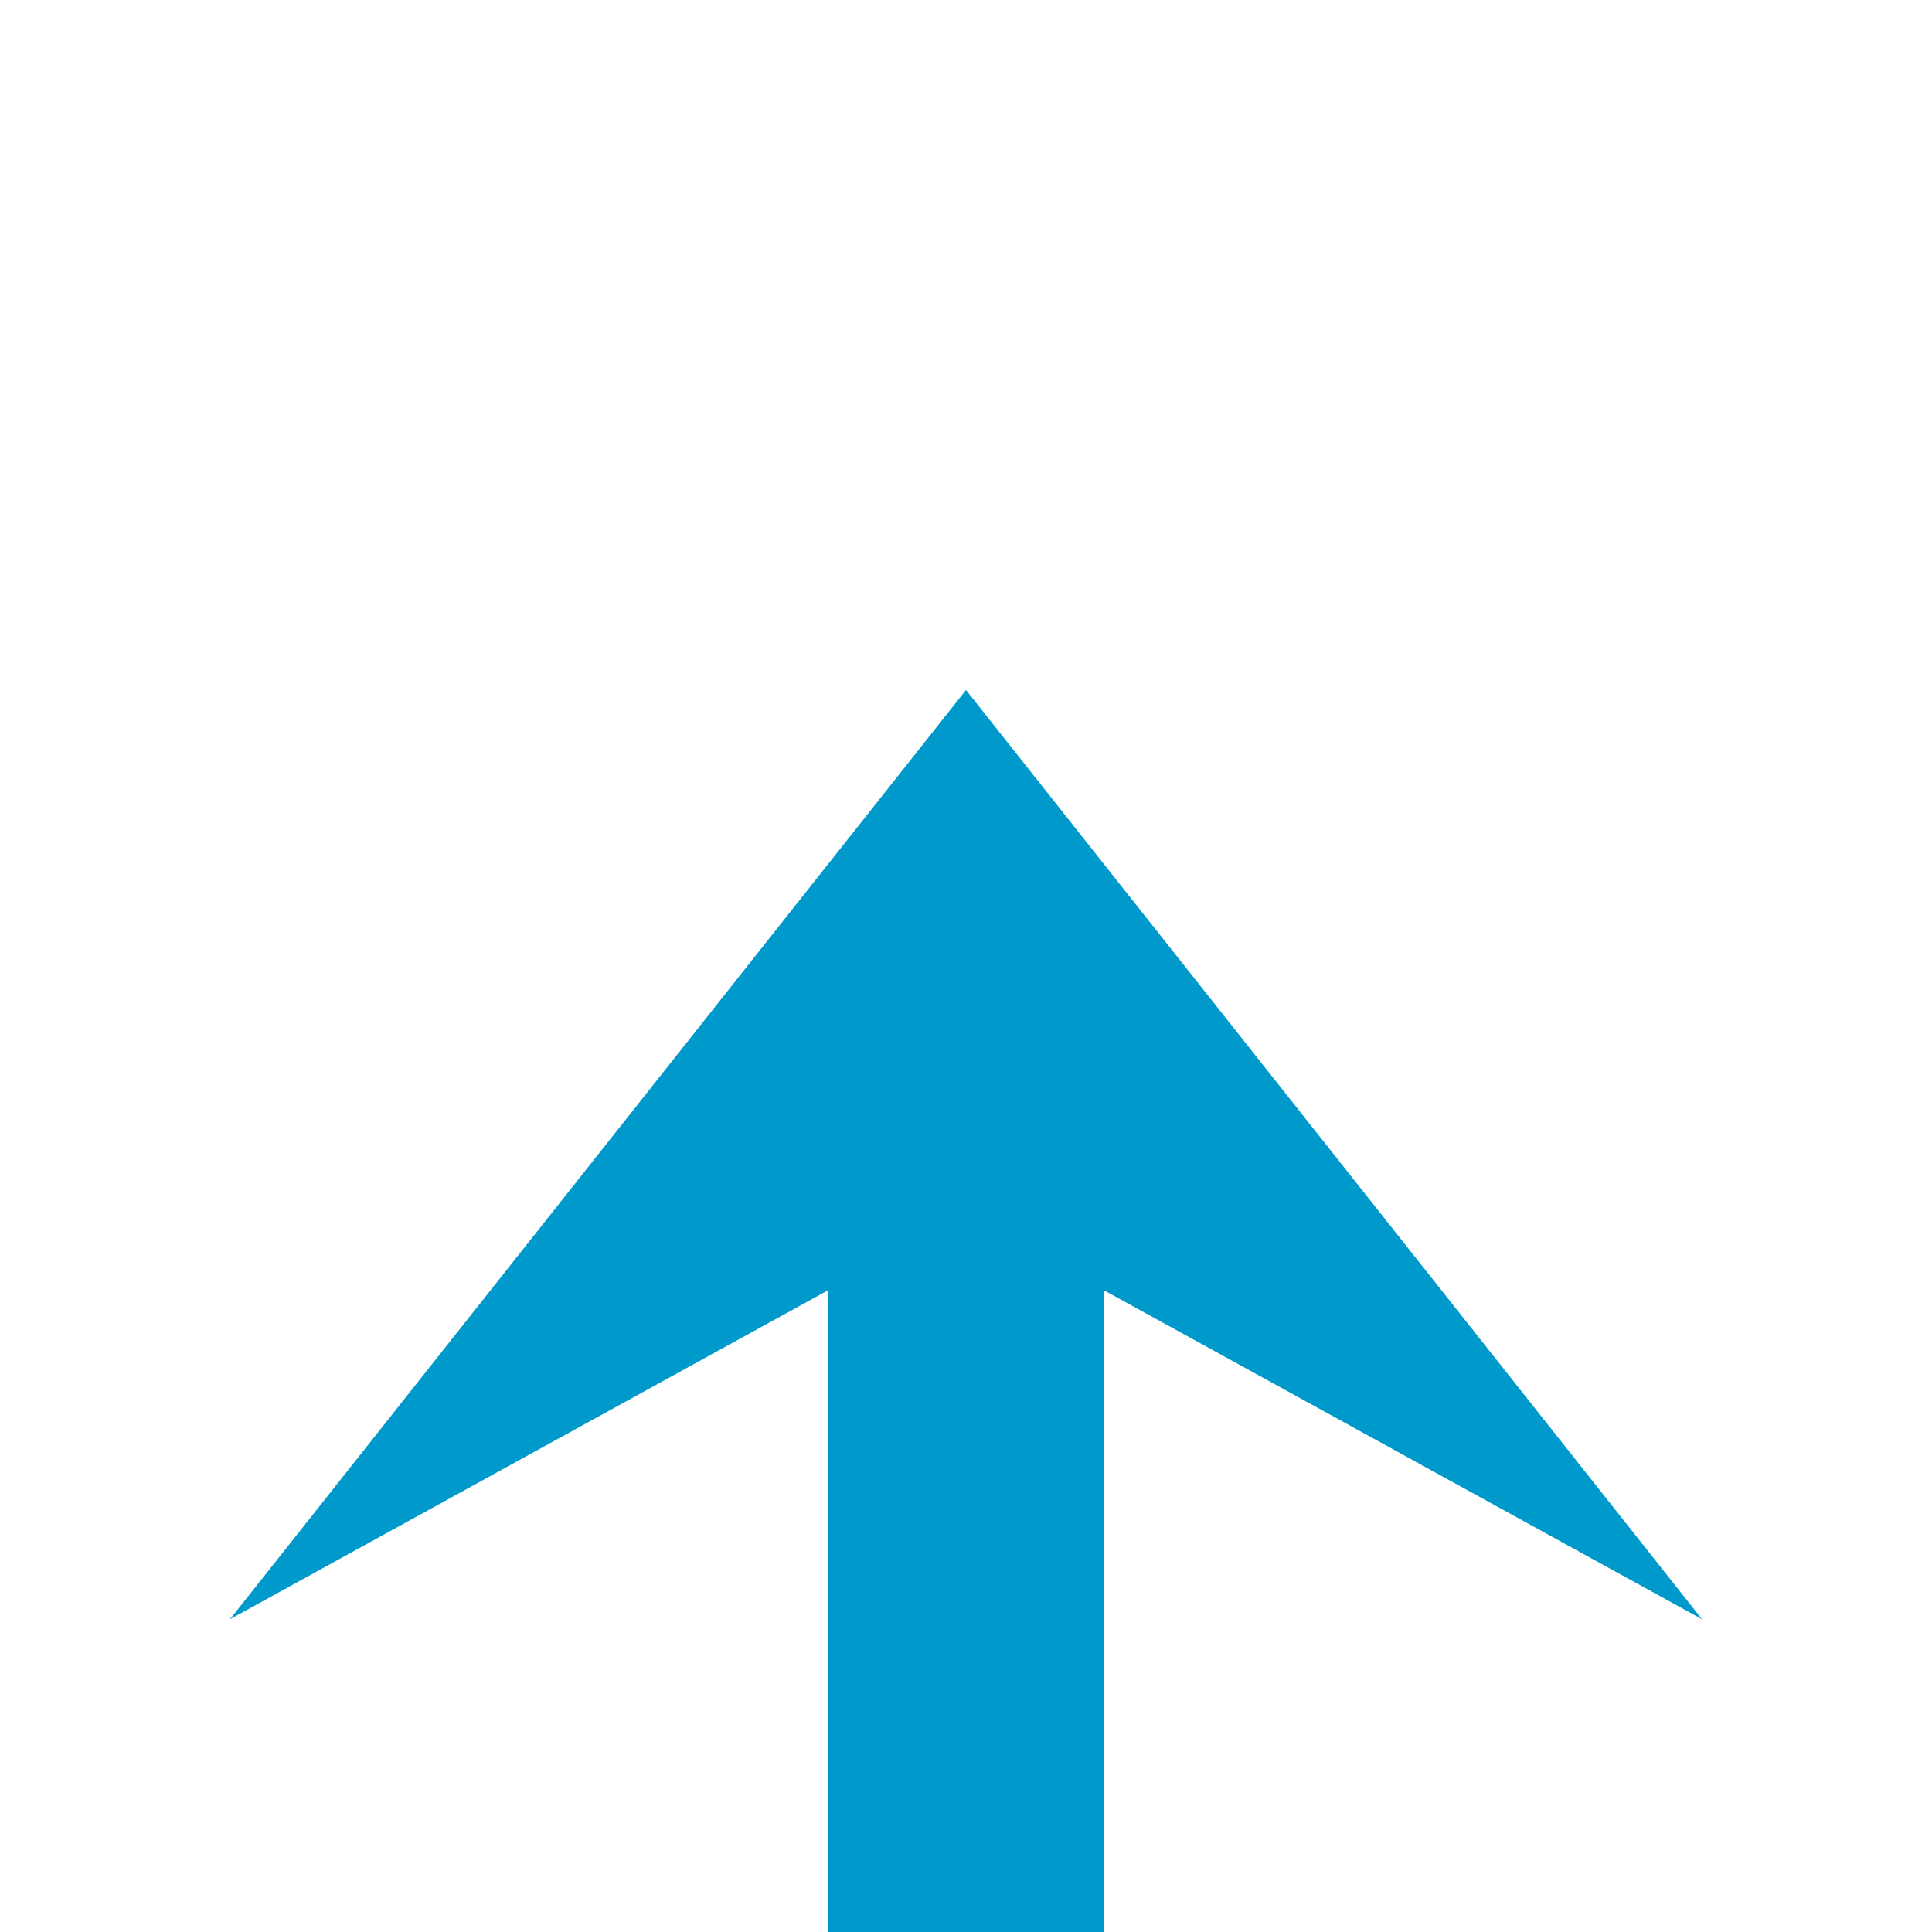
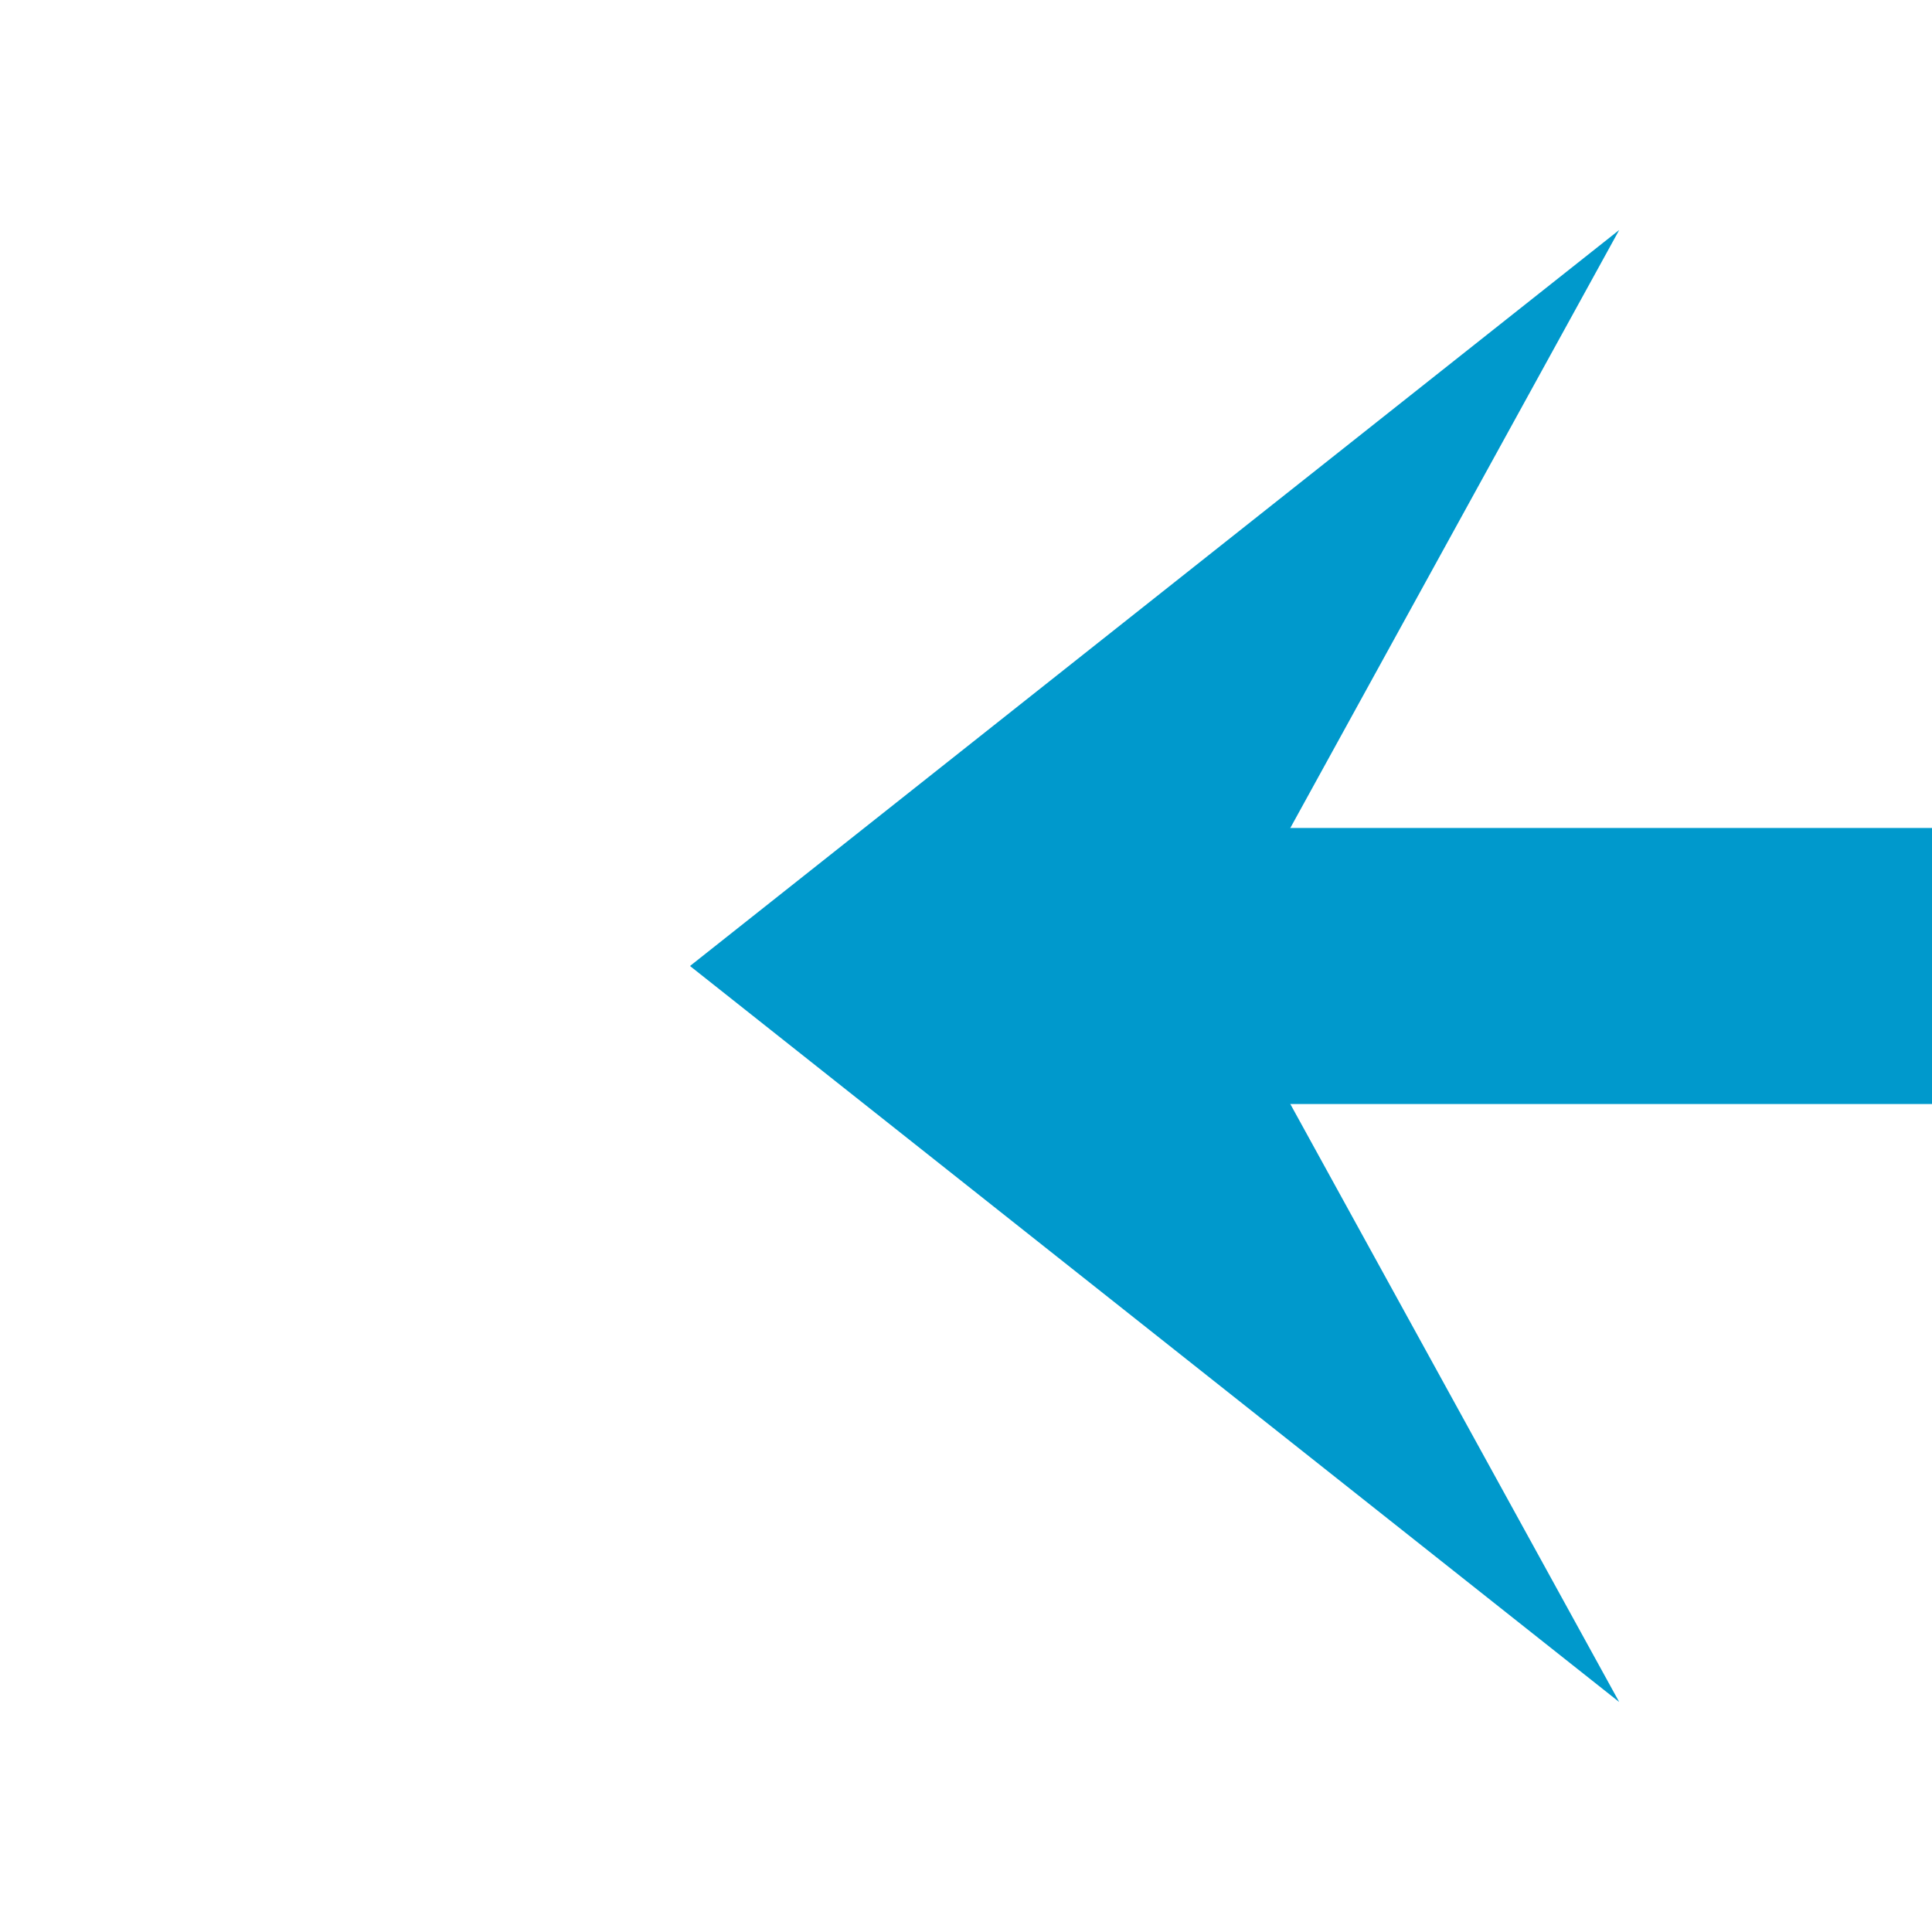
- <svg xmlns="http://www.w3.org/2000/svg" version="1.1" width="42px" height="42px" preserveAspectRatio="xMinYMid meet" viewBox="1181 3007  42 40">
-   <path d="M 743 3048  L 743 3072  A 5 5 0 0 0 748 3077 L 1197 3077  A 5 5 0 0 0 1202 3072 L 1202 3026  " stroke-width="6" stroke="#0099cc" fill="none" />
-   <path d="M 1218 3041.2  L 1202 3021  L 1186 3041.2  L 1202 3032.4  L 1218 3041.2  Z " fill-rule="nonzero" fill="#0099cc" stroke="none" />
+ <svg xmlns="http://www.w3.org/2000/svg" version="1.1" width="42px" height="42px" preserveAspectRatio="xMinYMid meet" viewBox="400 1684  42 40">
+   <path d="M 421 891  L 486 891  A 5 5 0 0 1 491 896 L 491 1699  A 5 5 0 0 1 486 1704 L 420 1704  " stroke-width="6" stroke="#0099cc" fill="none" />
+   <path d="M 435.2 1688  L 415 1704  L 435.2 1720  L 426.4 1704  L 435.2 1688  Z " fill-rule="nonzero" fill="#0099cc" stroke="none" />
</svg>
